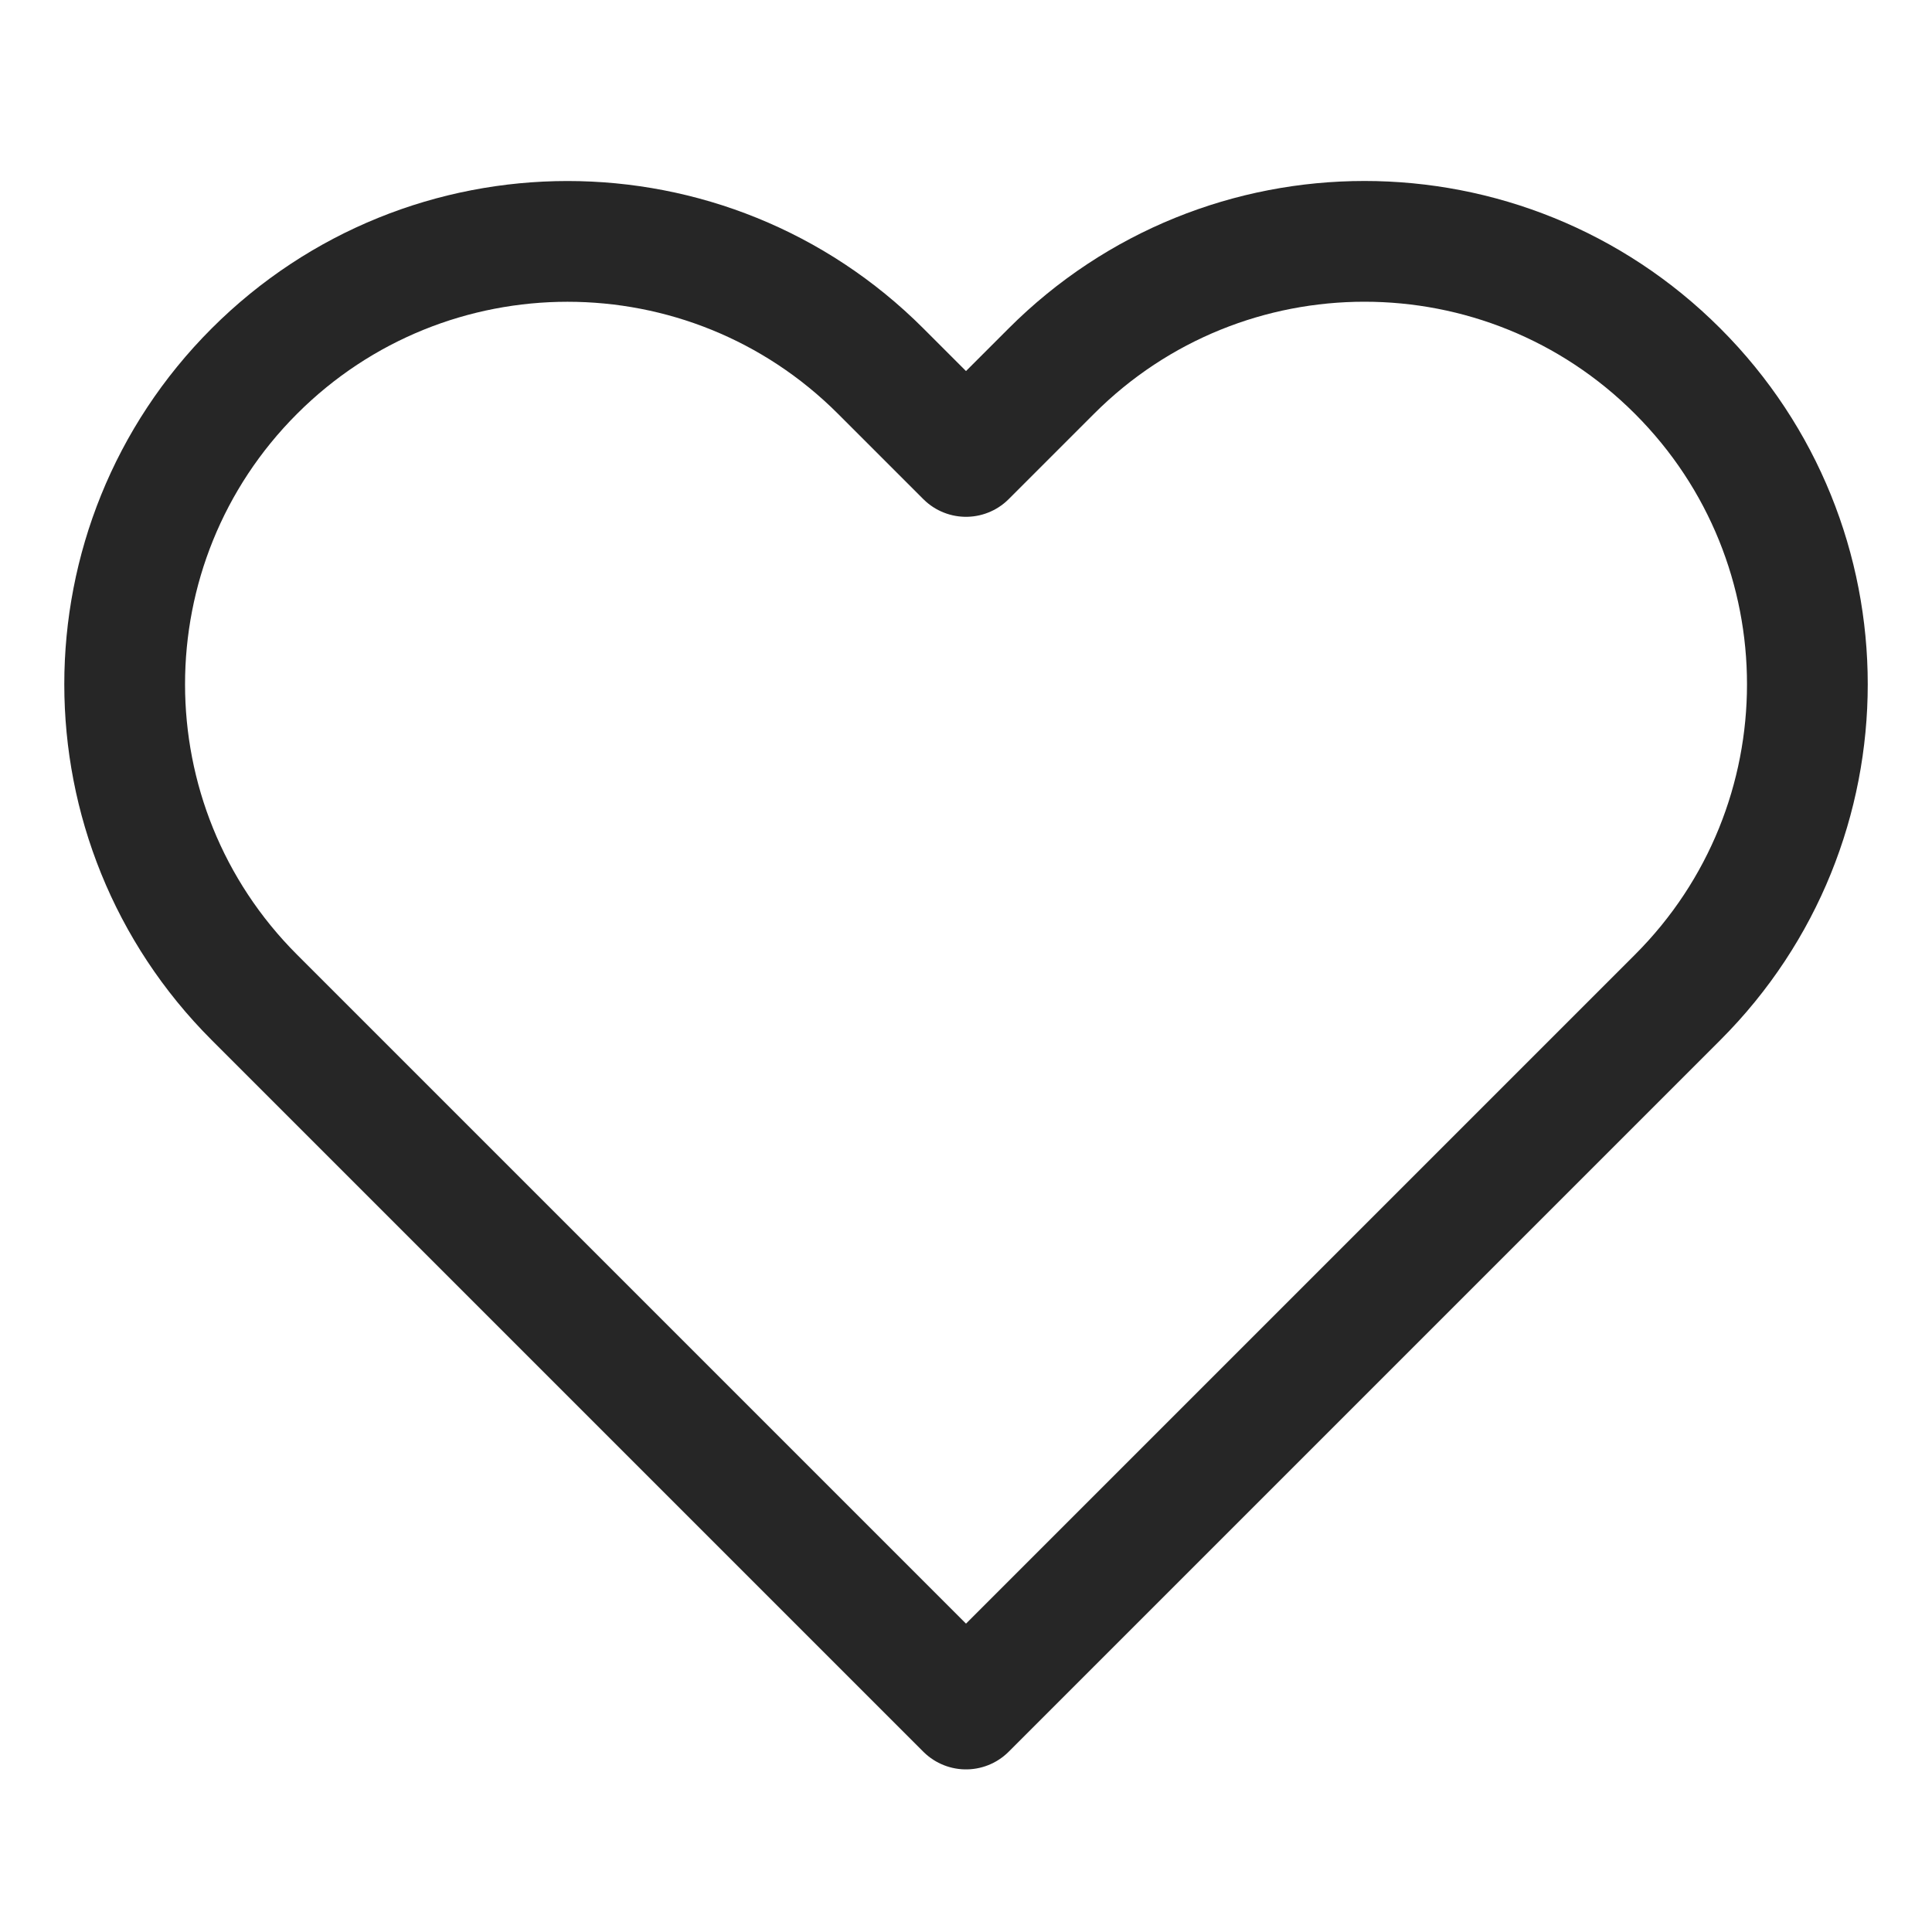
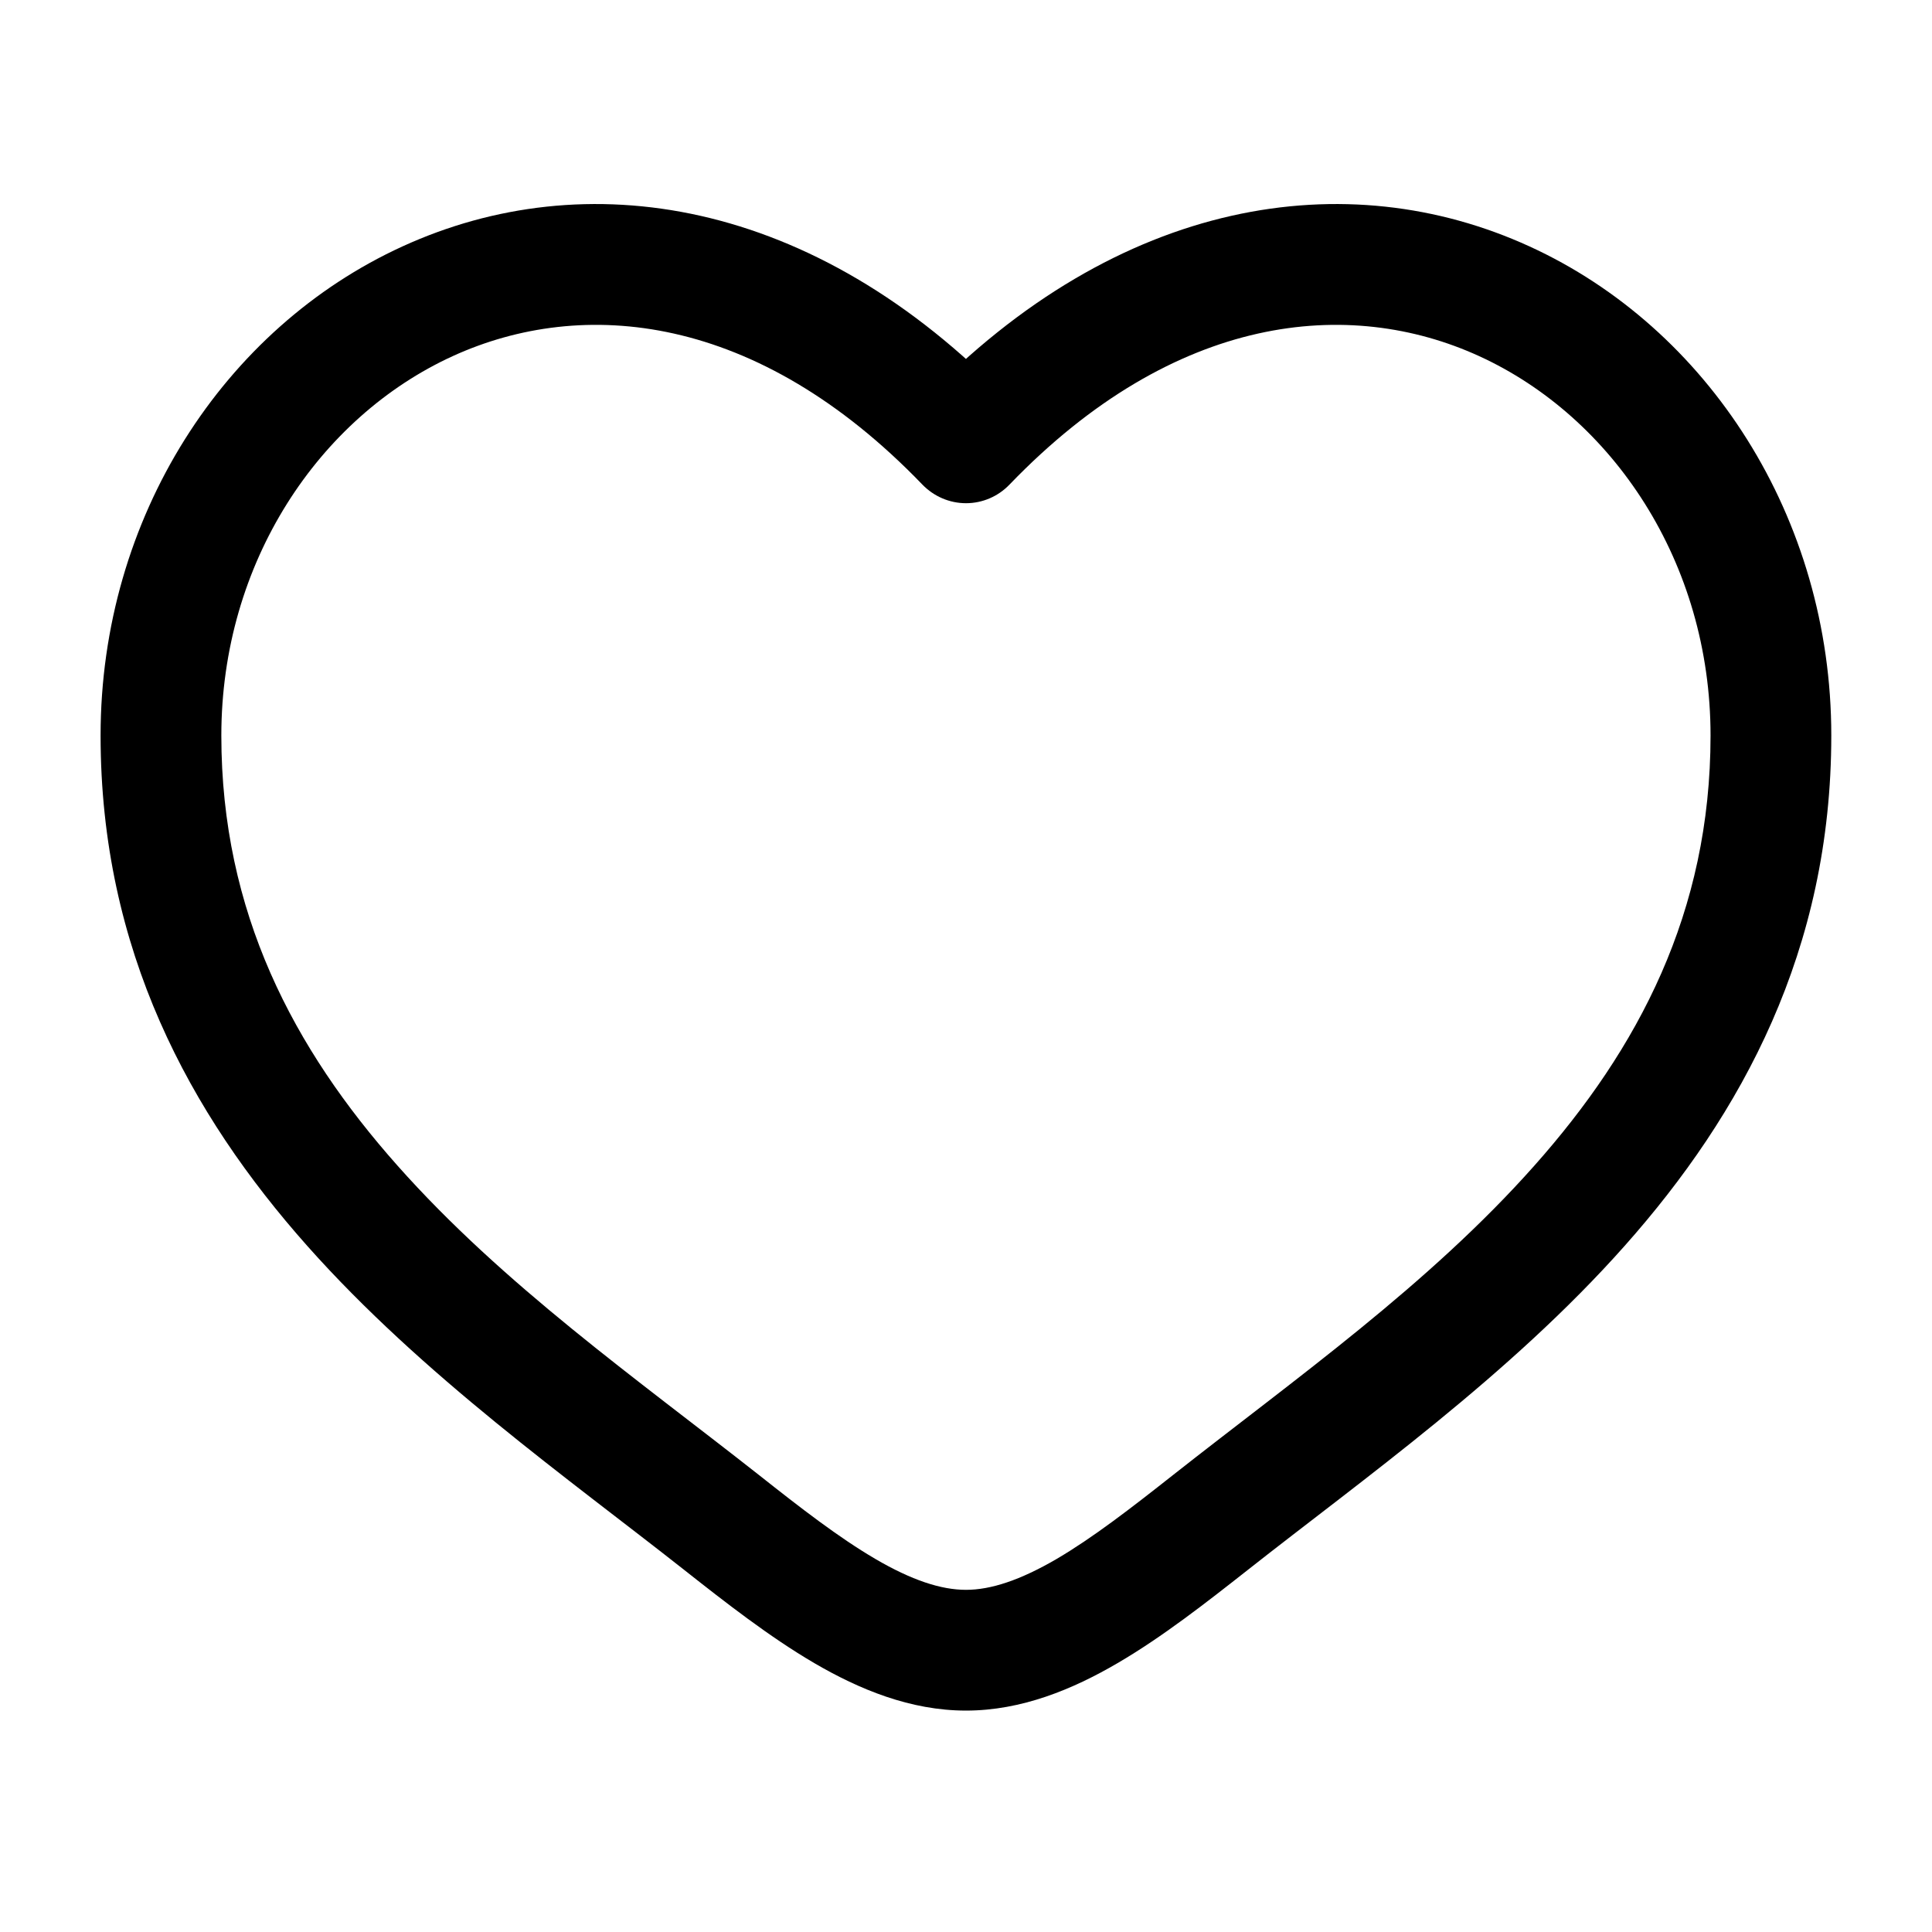
- <svg xmlns="http://www.w3.org/2000/svg" width="24" height="24" viewBox="0 0 24 24" fill="none">
-   <path d="M20.84 4.61a5.5 5.5 0 0 0-7.78 0L12 5.67l-1.06-1.06a5.5 5.5 0 0 0-7.78 7.78l1.06 1.06L12 21.23l7.78-7.78 1.06-1.06a5.5 5.5 0 0 0 0-7.78z" stroke="#262626" stroke-width="1.5" stroke-linecap="round" stroke-linejoin="round" />
+ <svg xmlns="http://www.w3.org/2000/svg" version="1.1" width="24" height="24" viewBox="0 0 16 16">
+   <path transform="matrix(1,0,0,-1,1.333008,15.00635)" d="M4.641 2.399 4.951 2.792 4.641 2.399ZM6.667 11.339 6.306 10.993C6.401 10.895 6.531 10.839 6.667 10.839 6.803 10.839 6.933 10.895 7.027 10.993L6.667 11.339ZM8.692 2.399 9.002 2.006 8.692 2.399ZM4.641 2.399 4.951 2.792C3.94 3.588 2.835 4.366 1.959 5.353 1.099 6.321 .5 7.45 .5 8.915H0-.5C-.5 7.138 .24 5.782 1.211 4.689 2.165 3.615 3.381 2.756 4.332 2.006L4.641 2.399ZM0 8.915H.5C.5 10.349 1.31 11.551 2.416 12.057 3.491 12.548 4.934 12.418 6.306 10.993L6.667 11.339 7.027 11.686C5.399 13.377 3.509 13.656 2.001 12.966 .523 12.291-.5 10.723-.5 8.915H0ZM4.641 2.399 4.332 2.006C4.673 1.737 5.04 1.45 5.411 1.233 5.783 1.016 6.206 .84 6.667 .84V1.34 1.84C6.46 1.84 6.217 1.92 5.916 2.096 5.614 2.273 5.301 2.515 4.951 2.792L4.641 2.399ZM8.692 2.399 9.002 2.006C9.953 2.756 11.169 3.615 12.122 4.689 13.093 5.782 13.833 7.138 13.833 8.915H13.333 12.833C12.833 7.45 12.234 6.321 11.374 5.353 10.498 4.366 9.393 3.588 8.383 2.792L8.692 2.399ZM13.333 8.915H13.833C13.833 10.723 12.81 12.291 11.333 12.966 9.824 13.656 7.934 13.377 6.306 11.686L6.667 11.339 7.027 10.993C8.399 12.418 9.843 12.548 10.917 12.057 12.023 11.551 12.833 10.349 12.833 8.915H13.333ZM8.692 2.399 8.383 2.792C8.032 2.515 7.719 2.273 7.418 2.096 7.116 1.92 6.873 1.84 6.667 1.84V1.34 .84C7.127 .84 7.551 1.016 7.922 1.233 8.294 1.45 8.66 1.737 9.002 2.006L8.692 2.399Z" fill="currentColor" />
</svg>
